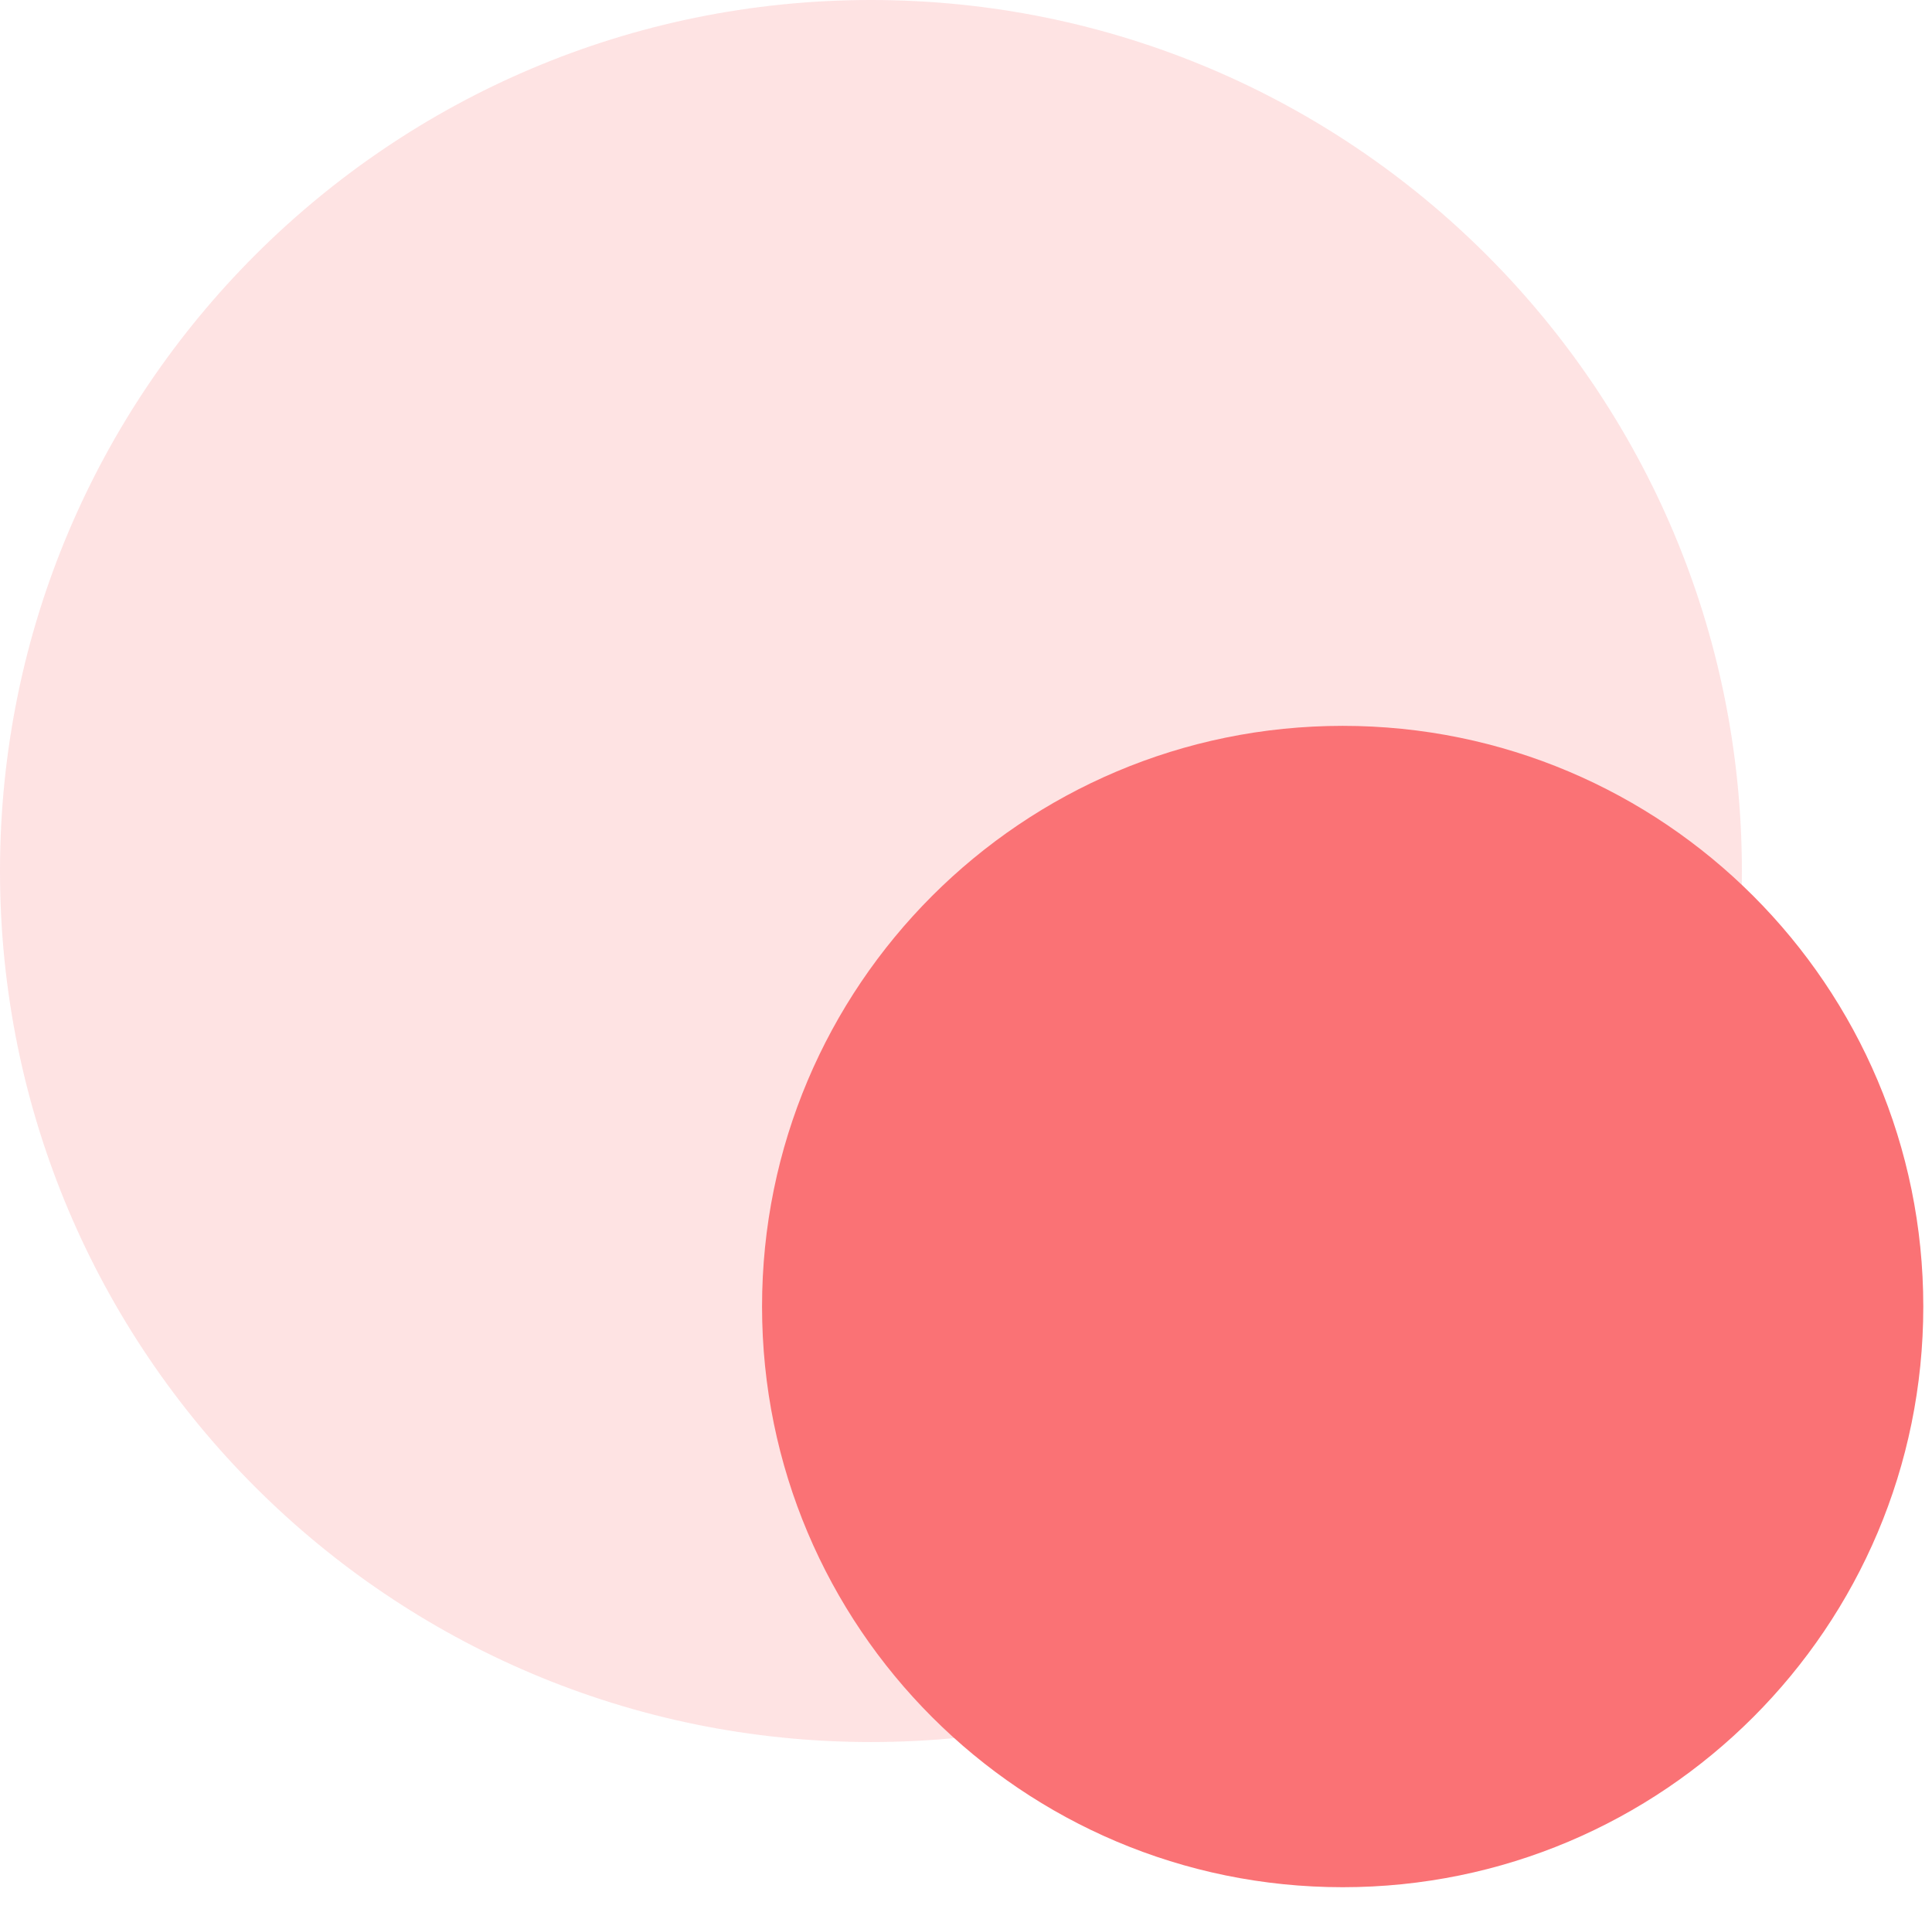
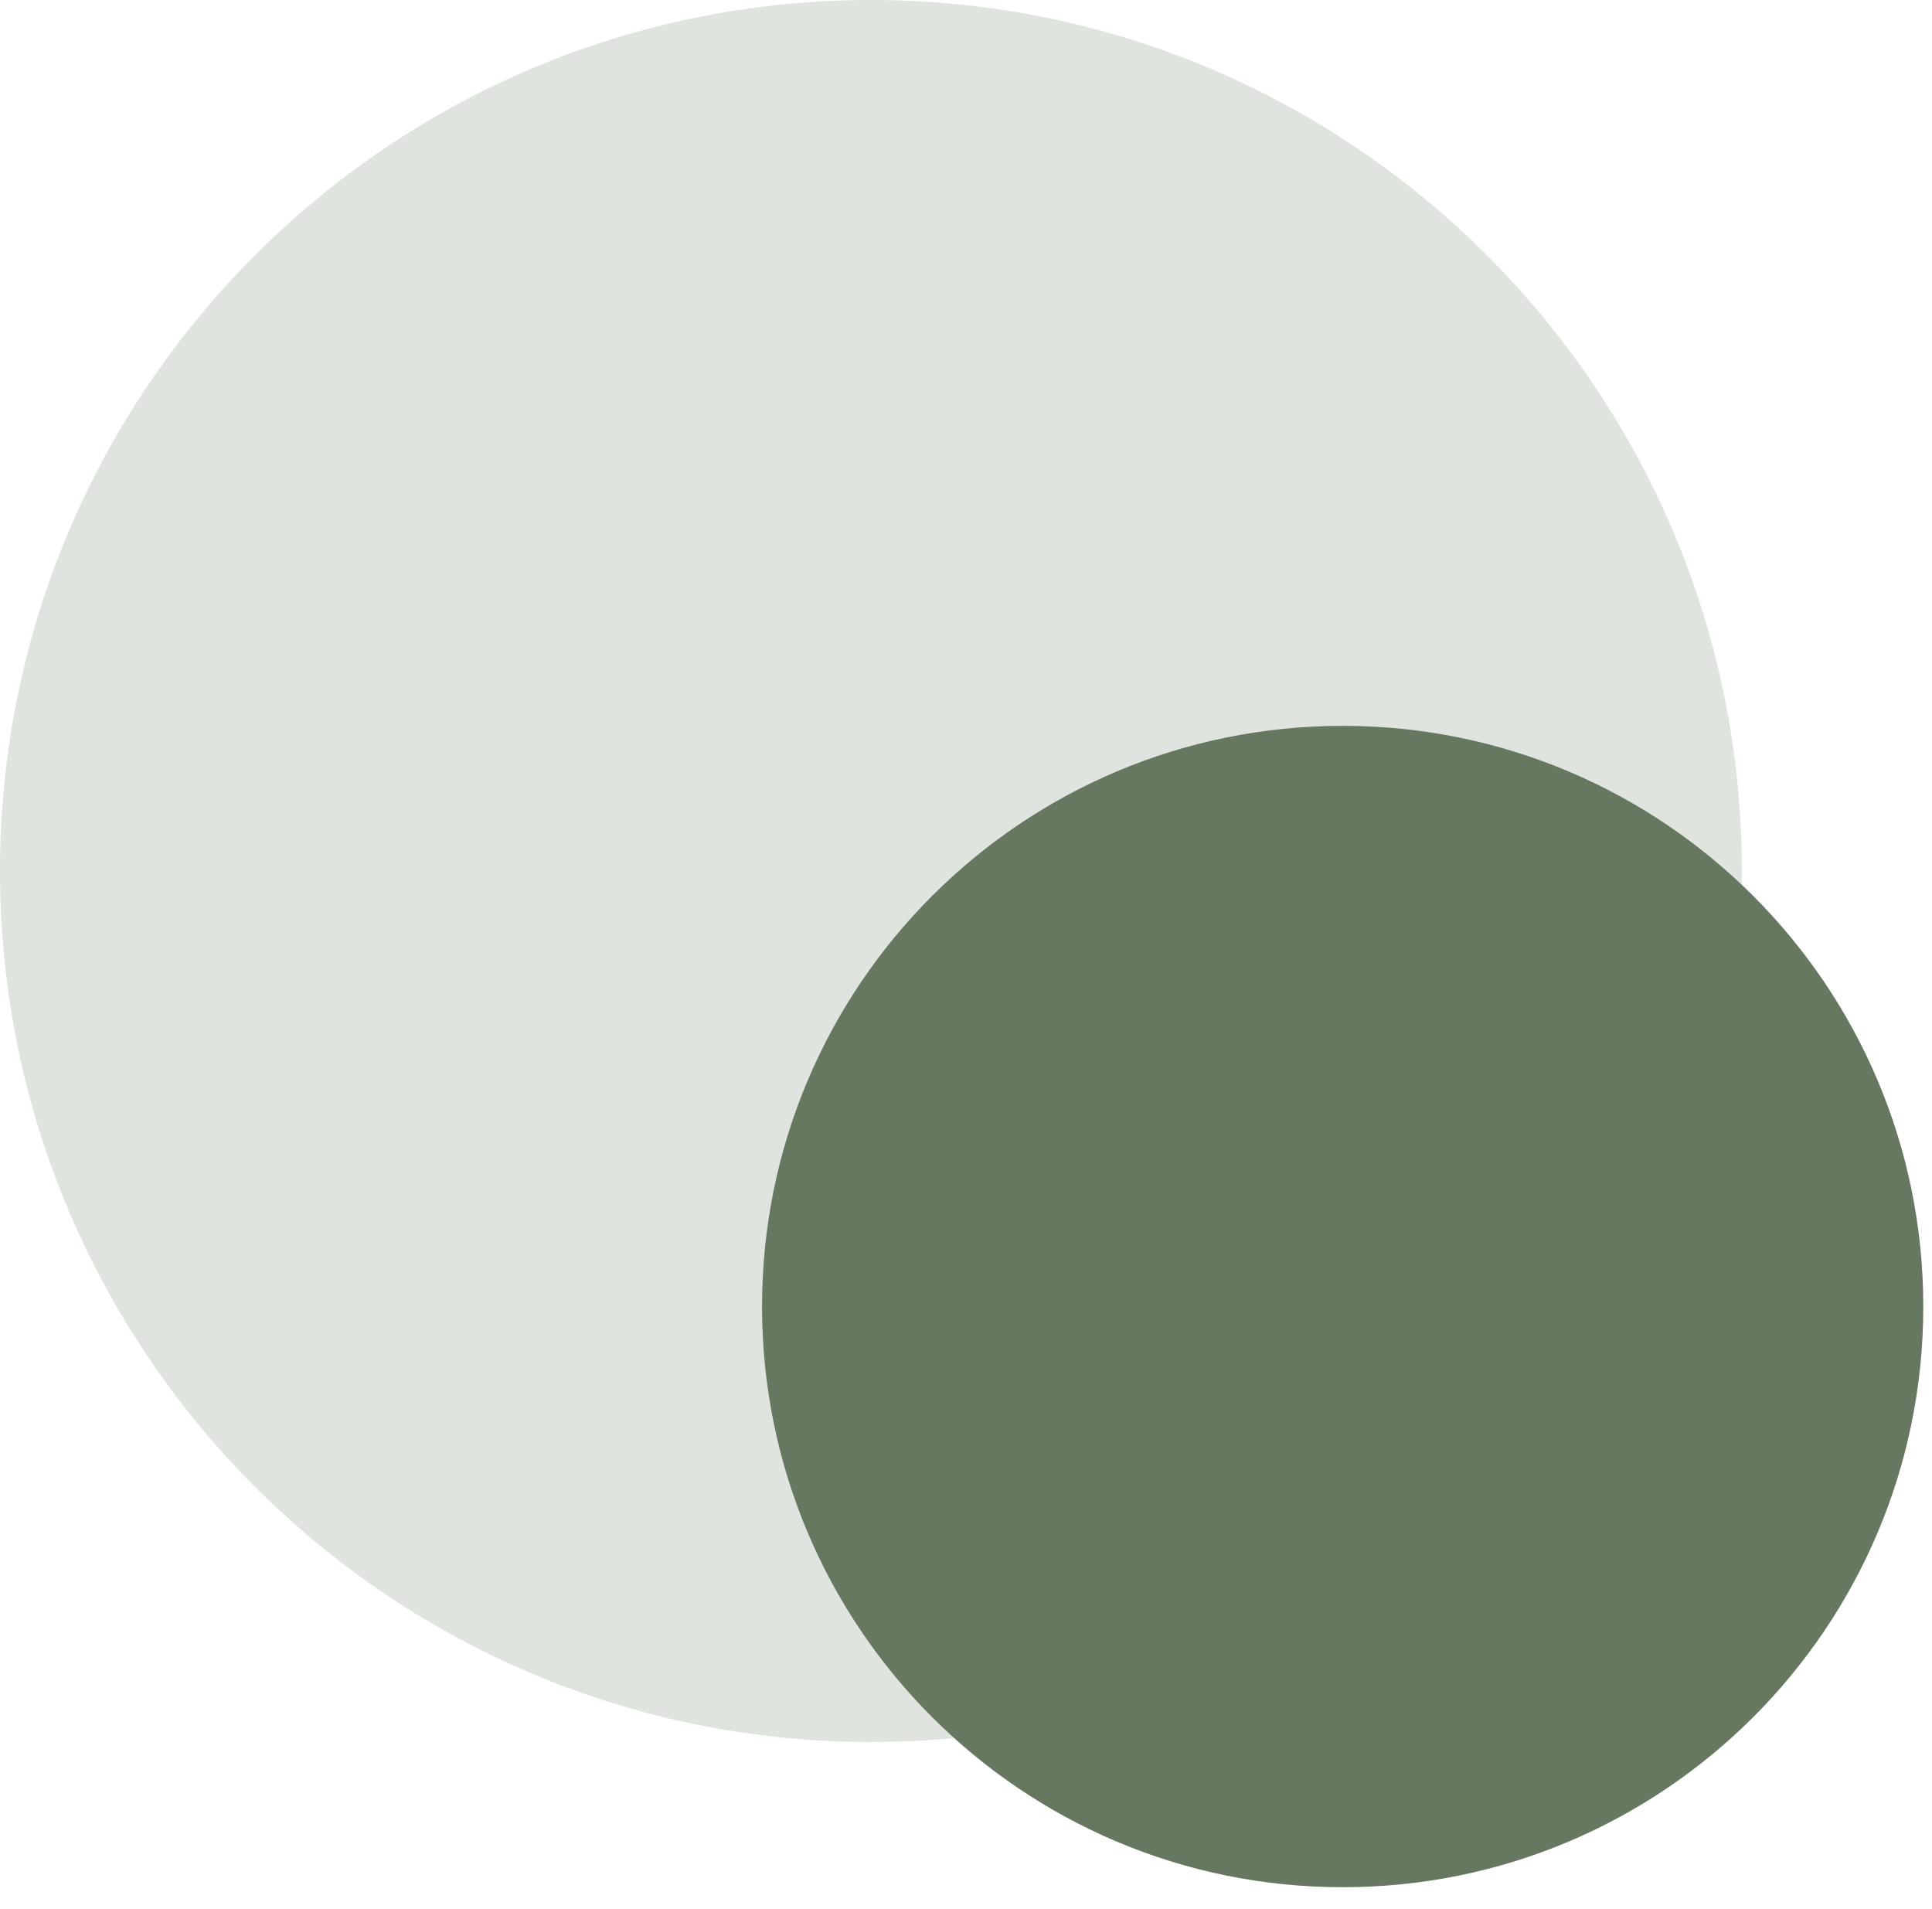
<svg xmlns="http://www.w3.org/2000/svg" width="83" height="82" viewBox="0 0 83 82" fill="none">
-   <rect opacity="0.2" width="74.832" height="74.832" rx="37.416" fill="#FA7275" />
-   <rect x="32.738" y="31.18" width="49.888" height="49.888" rx="24.944" fill="#FA7275" />
+   <rect opacity="0.2" width="74.832" height="74.832" rx="37.416" fill="#66785F" />
+   <rect x="32.738" y="31.18" width="49.888" height="49.888" rx="24.944" fill="#66785F" />
</svg>
